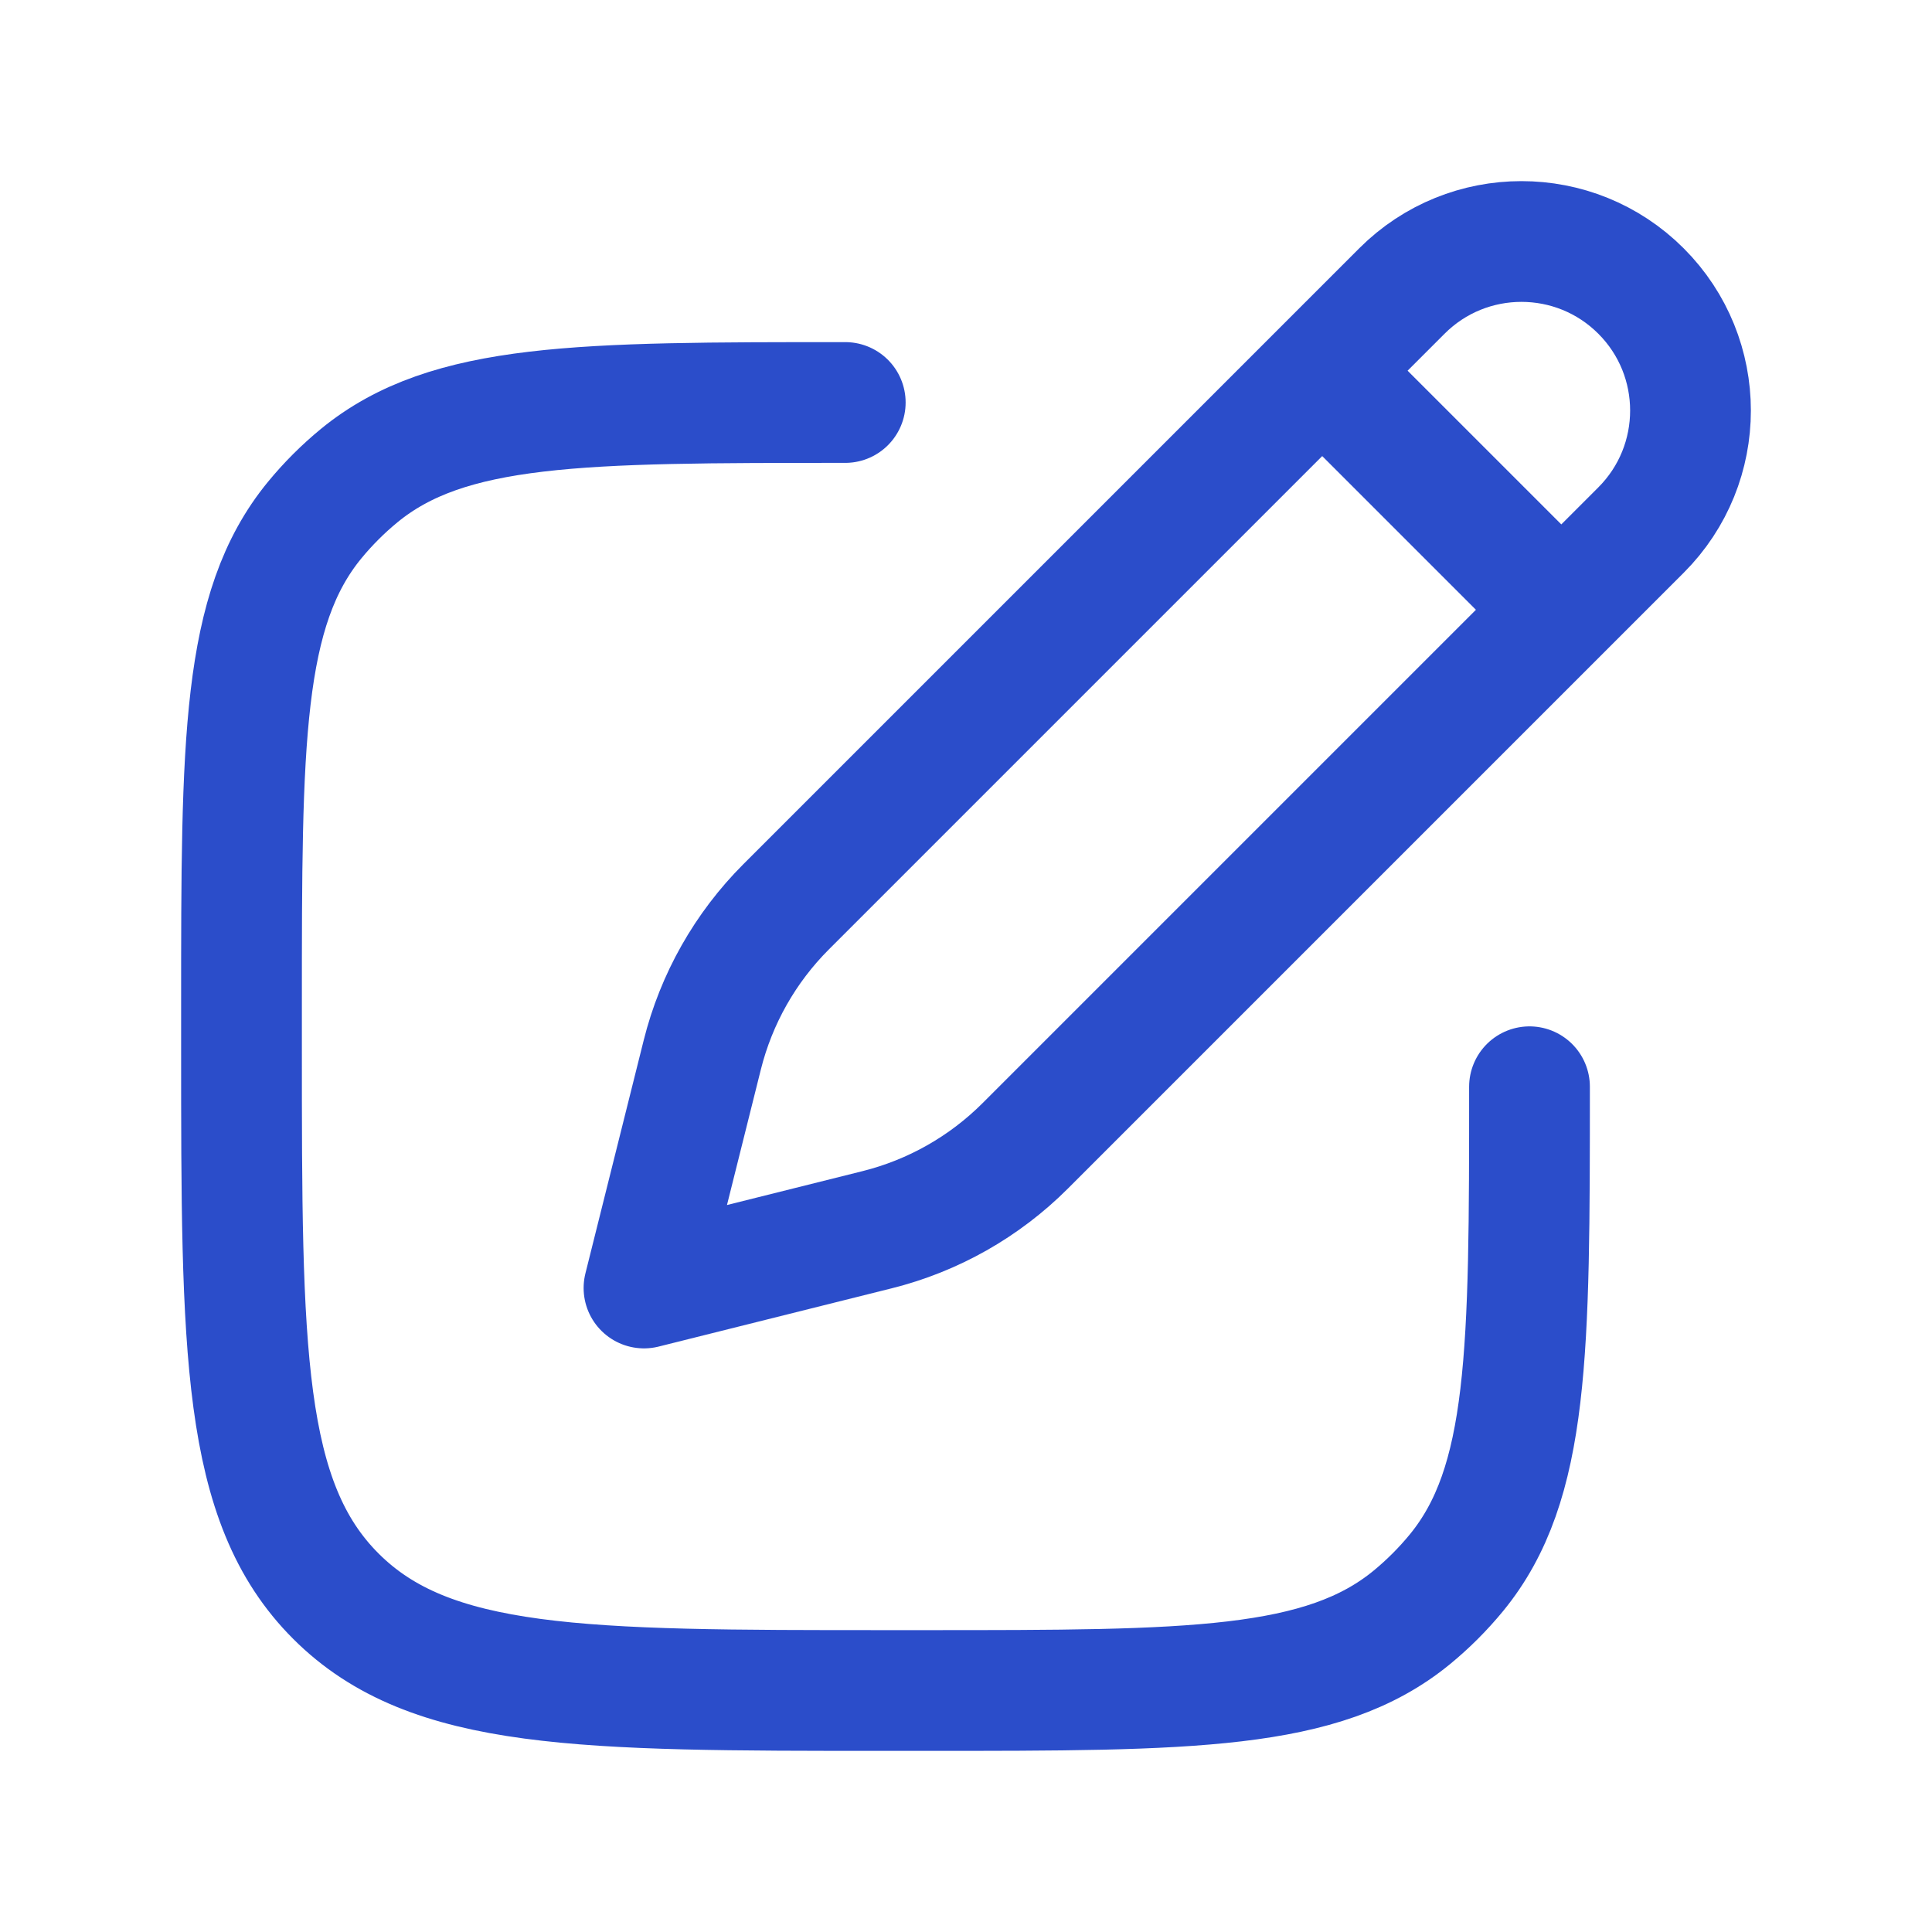
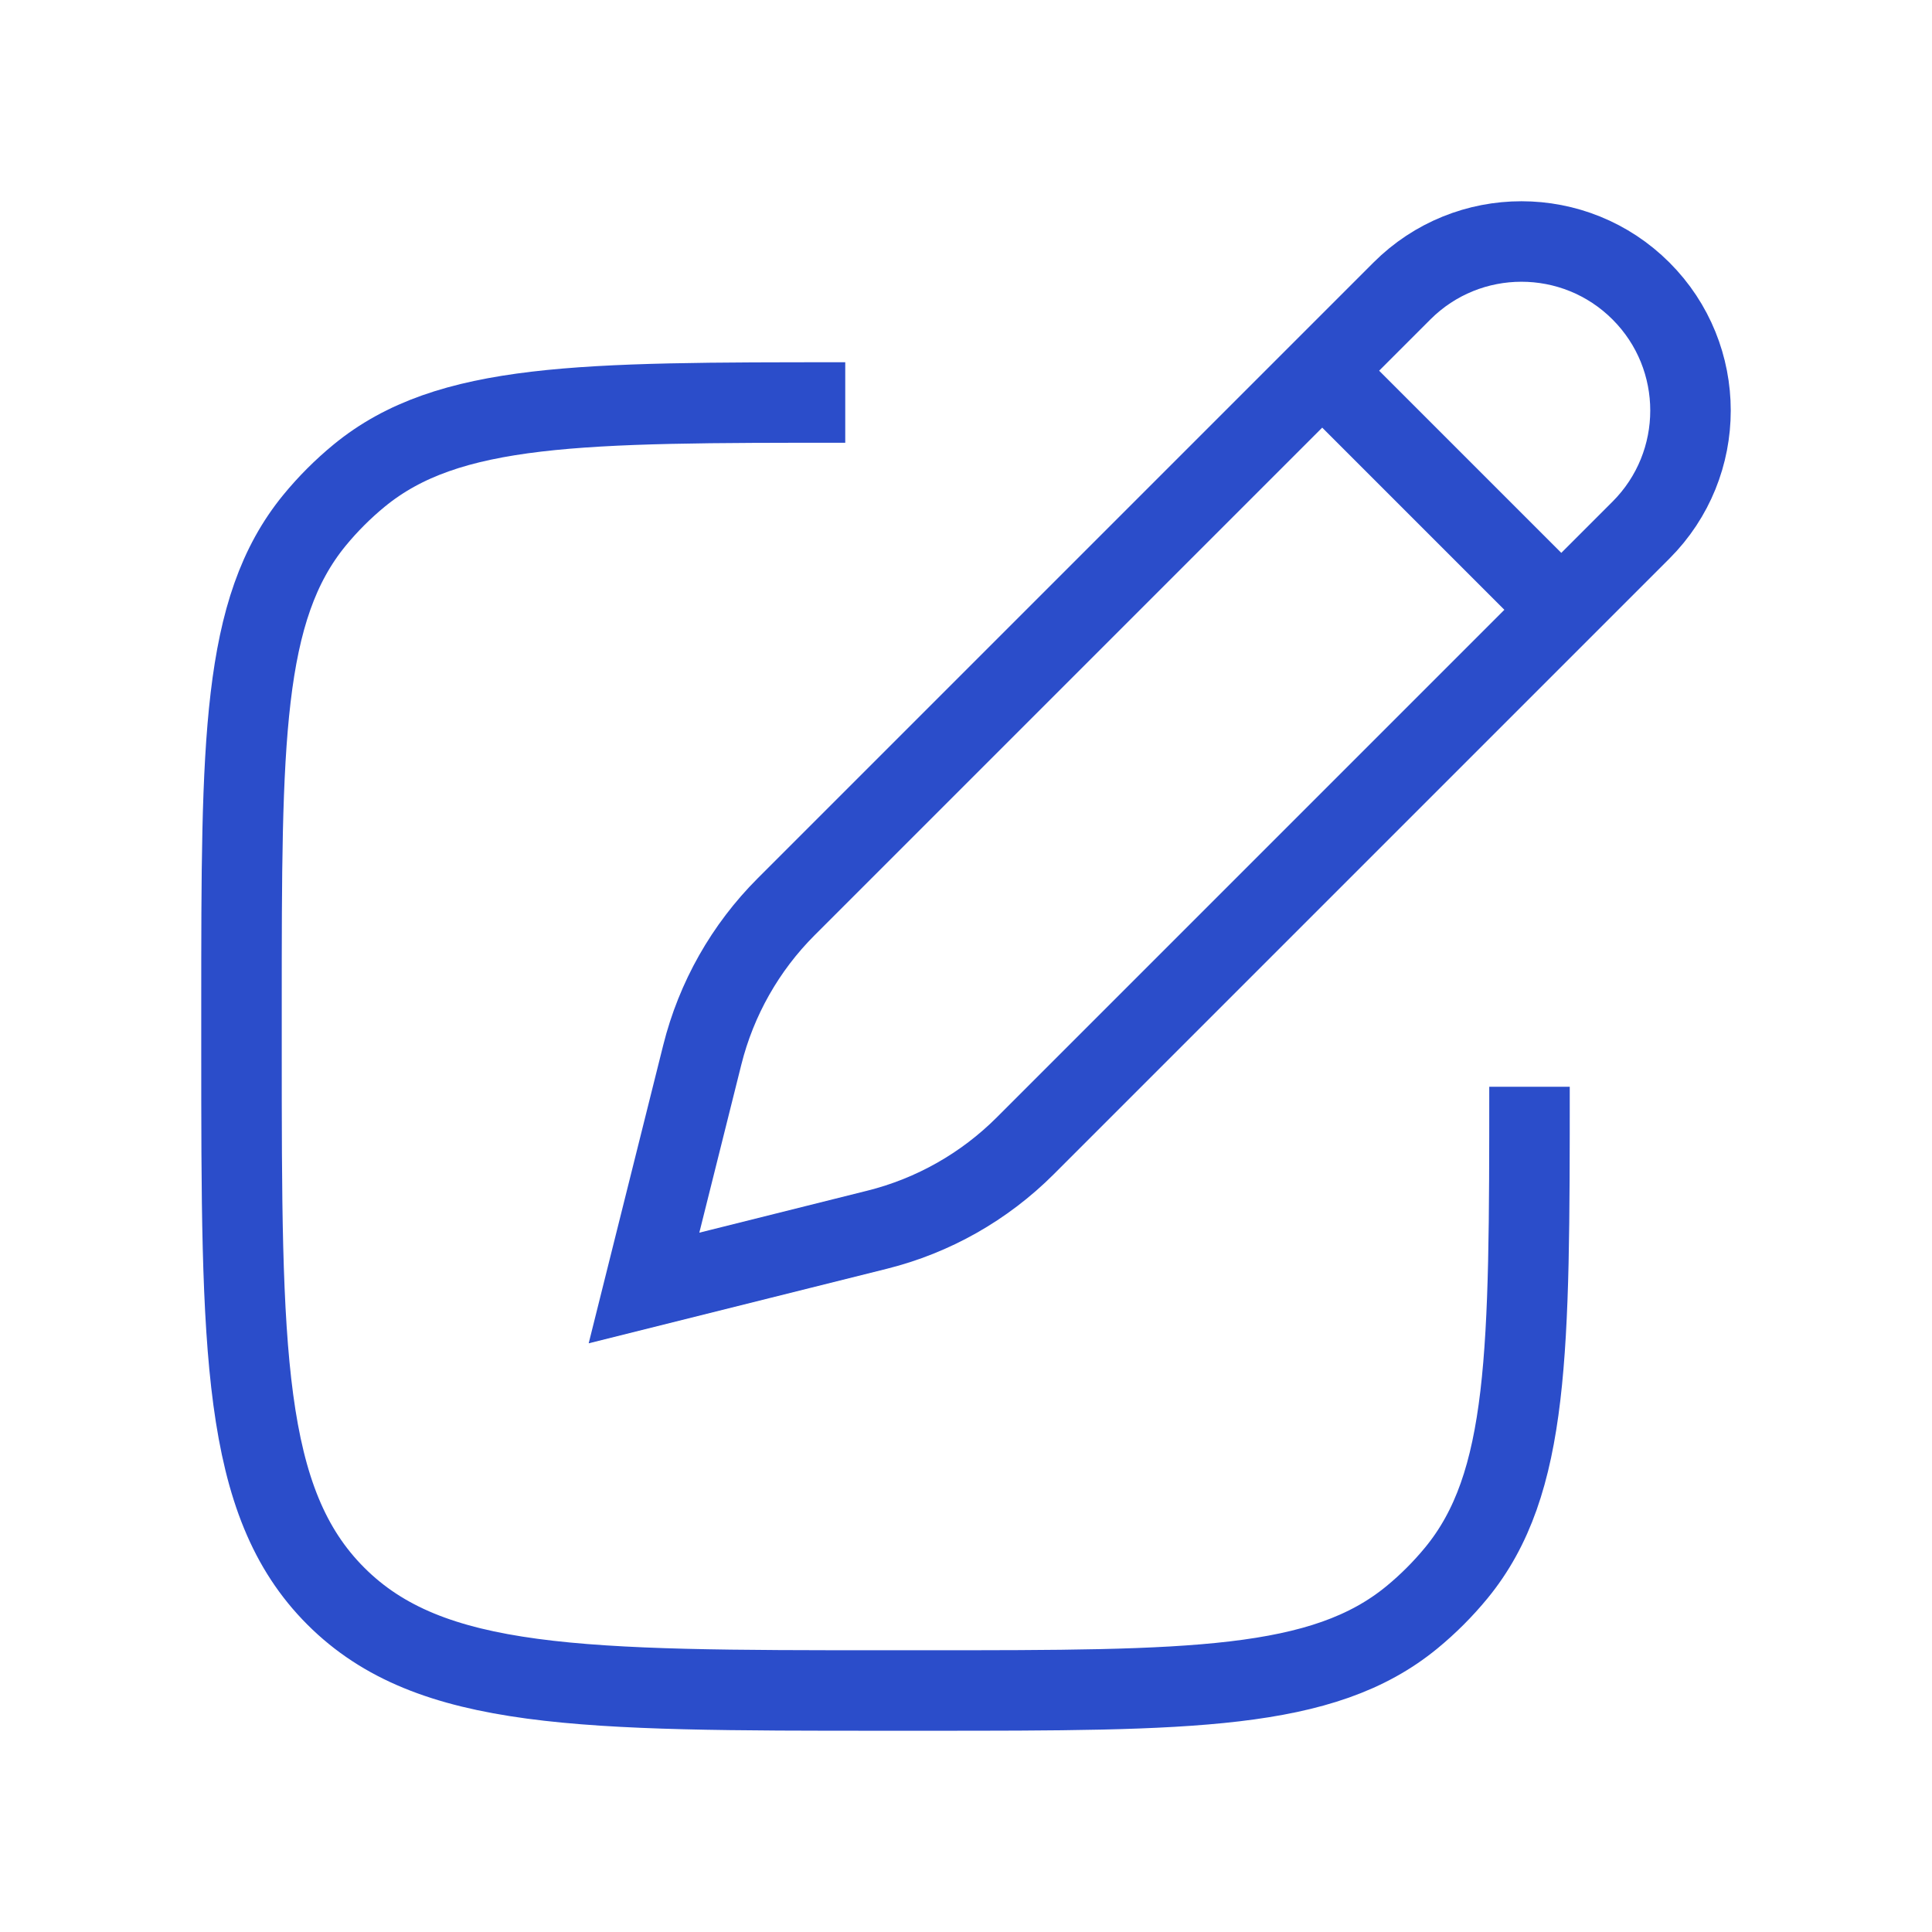
<svg xmlns="http://www.w3.org/2000/svg" width="24" height="24" viewBox="0 0 24 24" fill="none">
-   <path d="M16.425 4.605L17.415 3.615C18.235 2.795 19.565 2.795 20.385 3.615C21.205 4.435 21.205 5.765 20.385 6.585L19.395 7.575M16.425 4.605L9.766 11.264C9.258 11.772 8.898 12.408 8.724 13.104L8 16L10.896 15.276C11.592 15.102 12.228 14.742 12.736 14.234L19.395 7.575M16.425 4.605L19.395 7.575" stroke="#2B4DCA" stroke-width="1.5" stroke-linejoin="round" />
-   <path d="M19 13.5C19 16.788 19 18.431 18.092 19.538C17.926 19.74 17.74 19.926 17.538 20.092C16.431 21 14.787 21 11.5 21H11C7.229 21 5.343 21 4.172 19.828C3 18.657 3 16.771 3 13V12.5C3 9.213 3 7.569 3.908 6.462C4.074 6.26 4.26 6.074 4.462 5.908C5.569 5 7.213 5 10.5 5" stroke="#2B4DCA" stroke-width="1.5" stroke-linecap="round" stroke-linejoin="round" />
+   <path d="M16.425 4.605L17.415 3.615C18.235 2.795 19.565 2.795 20.385 3.615C21.205 4.435 21.205 5.765 20.385 6.585L19.395 7.575M16.425 4.605L9.766 11.264C9.258 11.772 8.898 12.408 8.724 13.104L8 16L10.896 15.276C11.592 15.102 12.228 14.742 12.736 14.234L19.395 7.575M16.425 4.605L19.395 7.575" stroke="#2B4DCA" strokeWidth="1.5" strokeLinejoin="round" />
+   <path d="M19 13.5C19 16.788 19 18.431 18.092 19.538C17.926 19.74 17.74 19.926 17.538 20.092C16.431 21 14.787 21 11.5 21H11C7.229 21 5.343 21 4.172 19.828C3 18.657 3 16.771 3 13V12.5C3 9.213 3 7.569 3.908 6.462C4.074 6.26 4.26 6.074 4.462 5.908C5.569 5 7.213 5 10.5 5" stroke="#2B4DCA" strokeWidth="1.5" strokeLinecap="round" strokeLinejoin="round" />
</svg>
